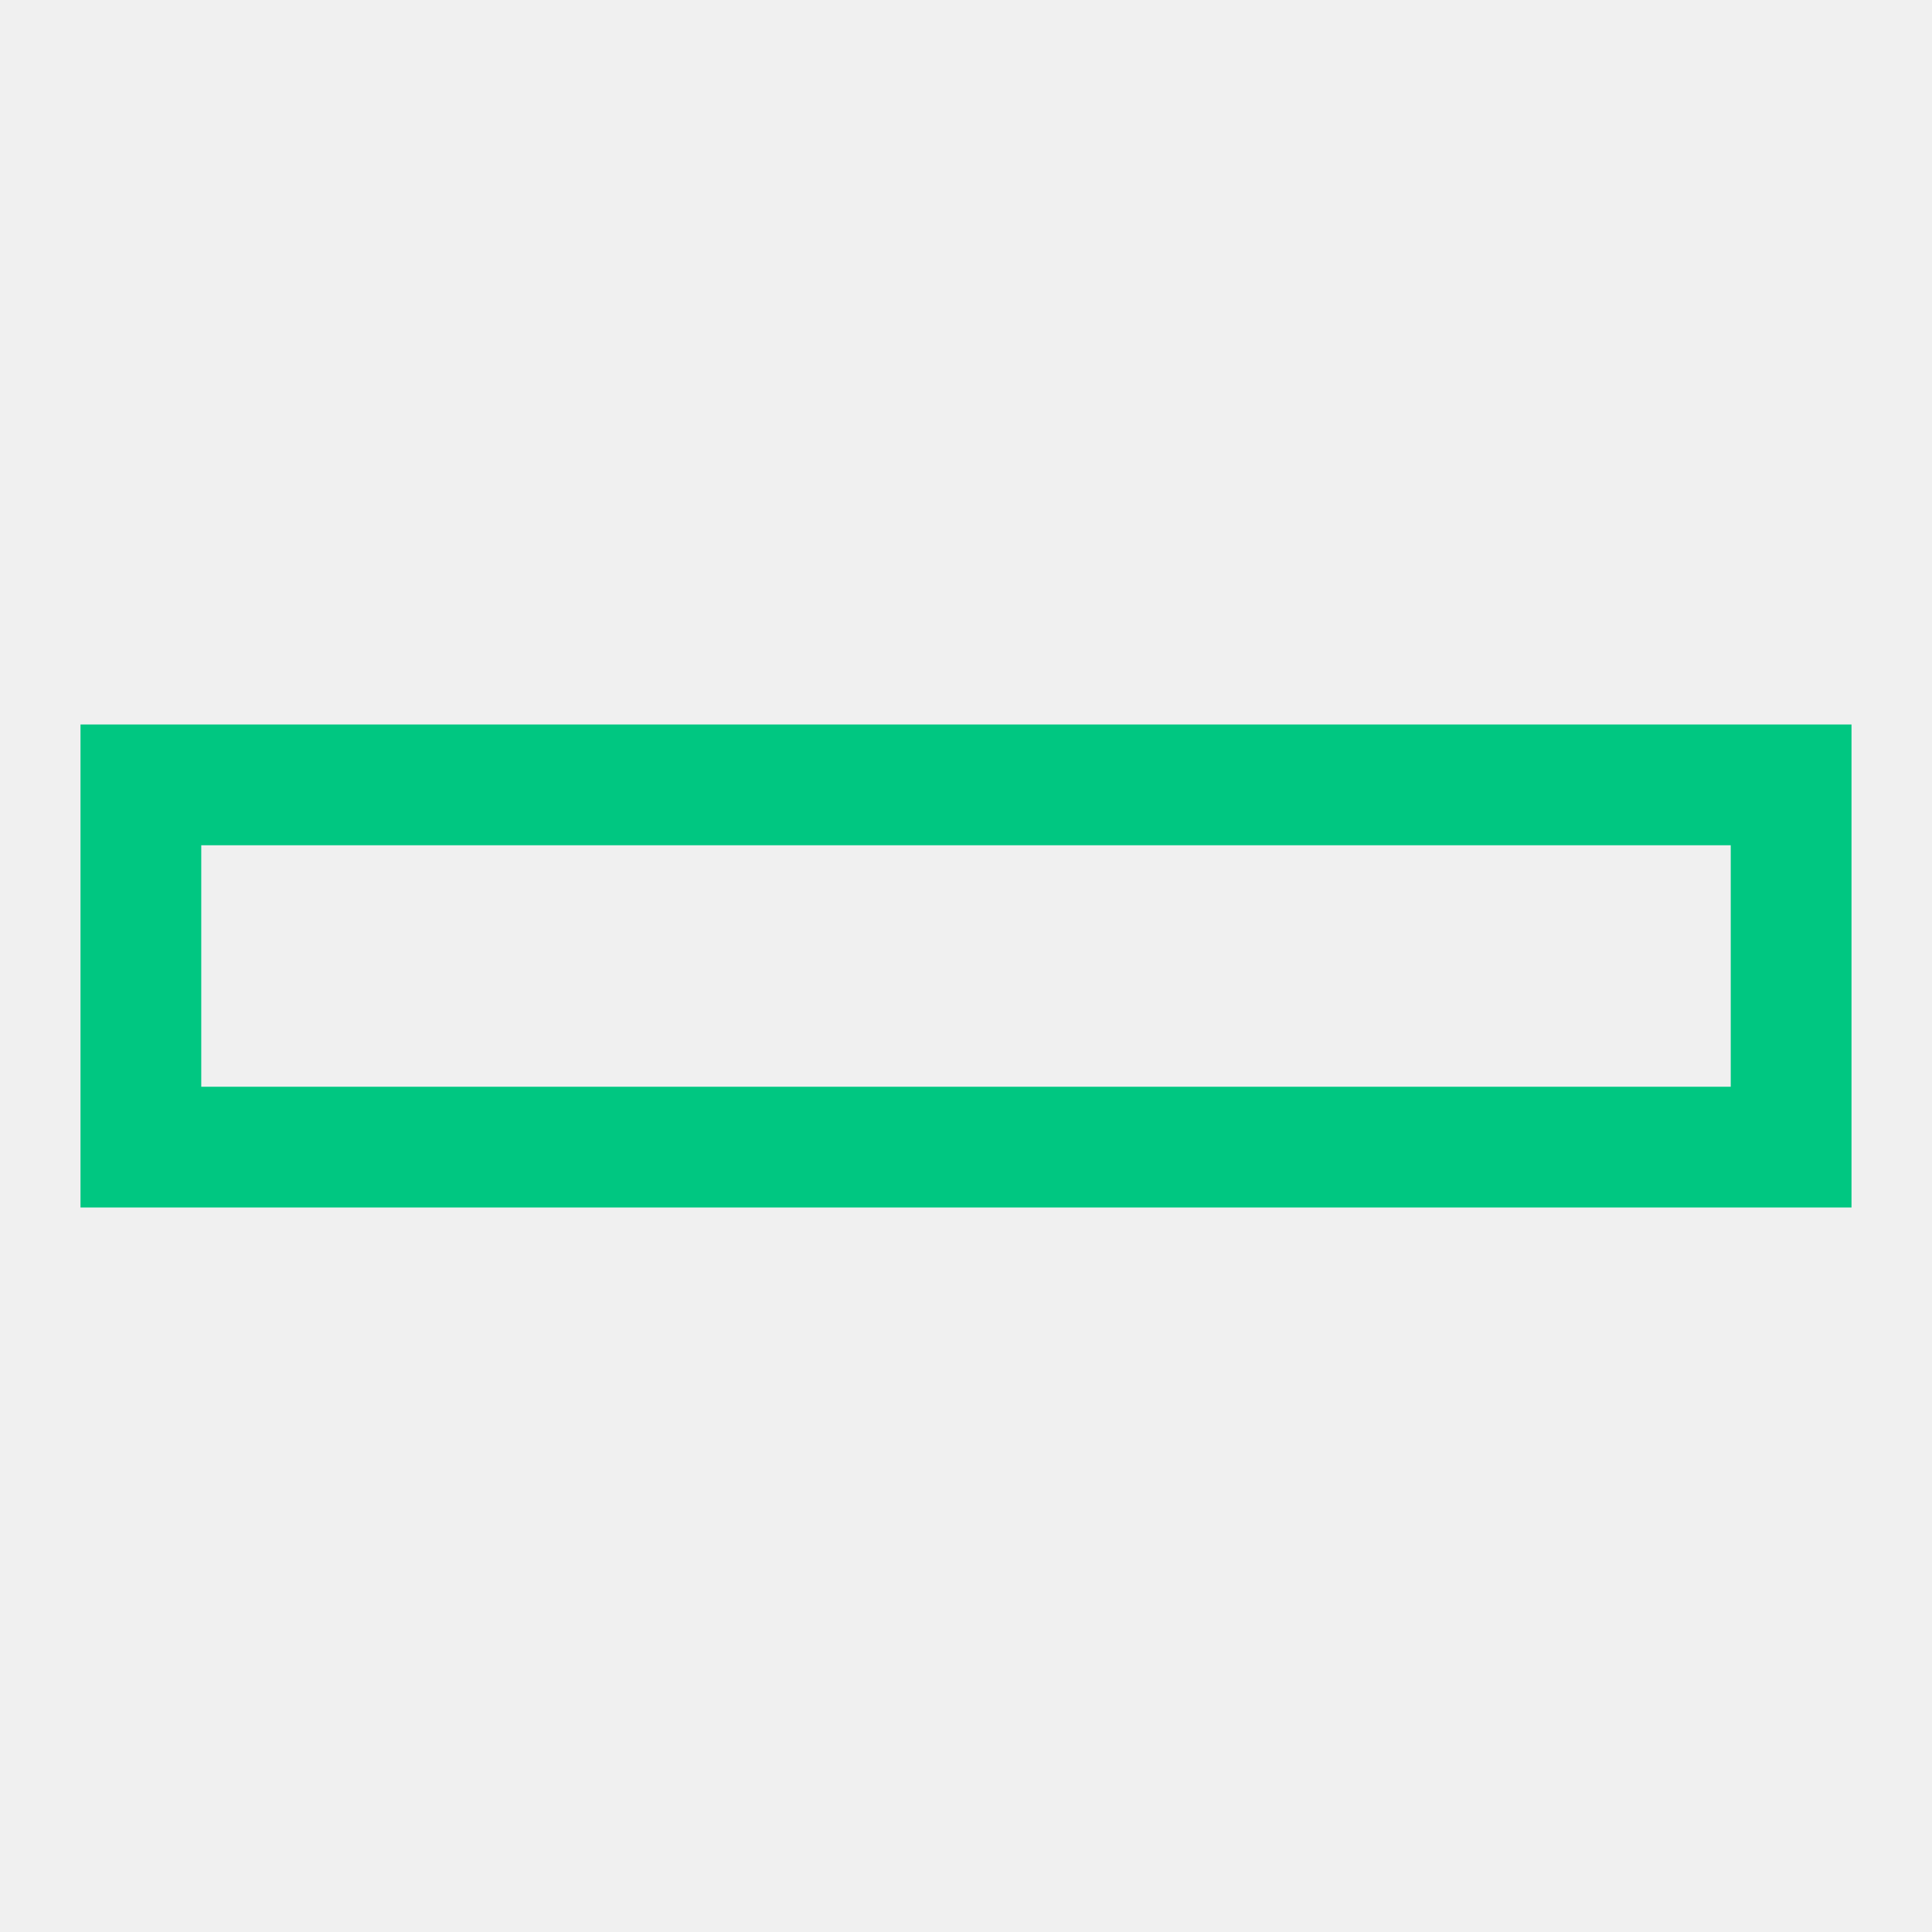
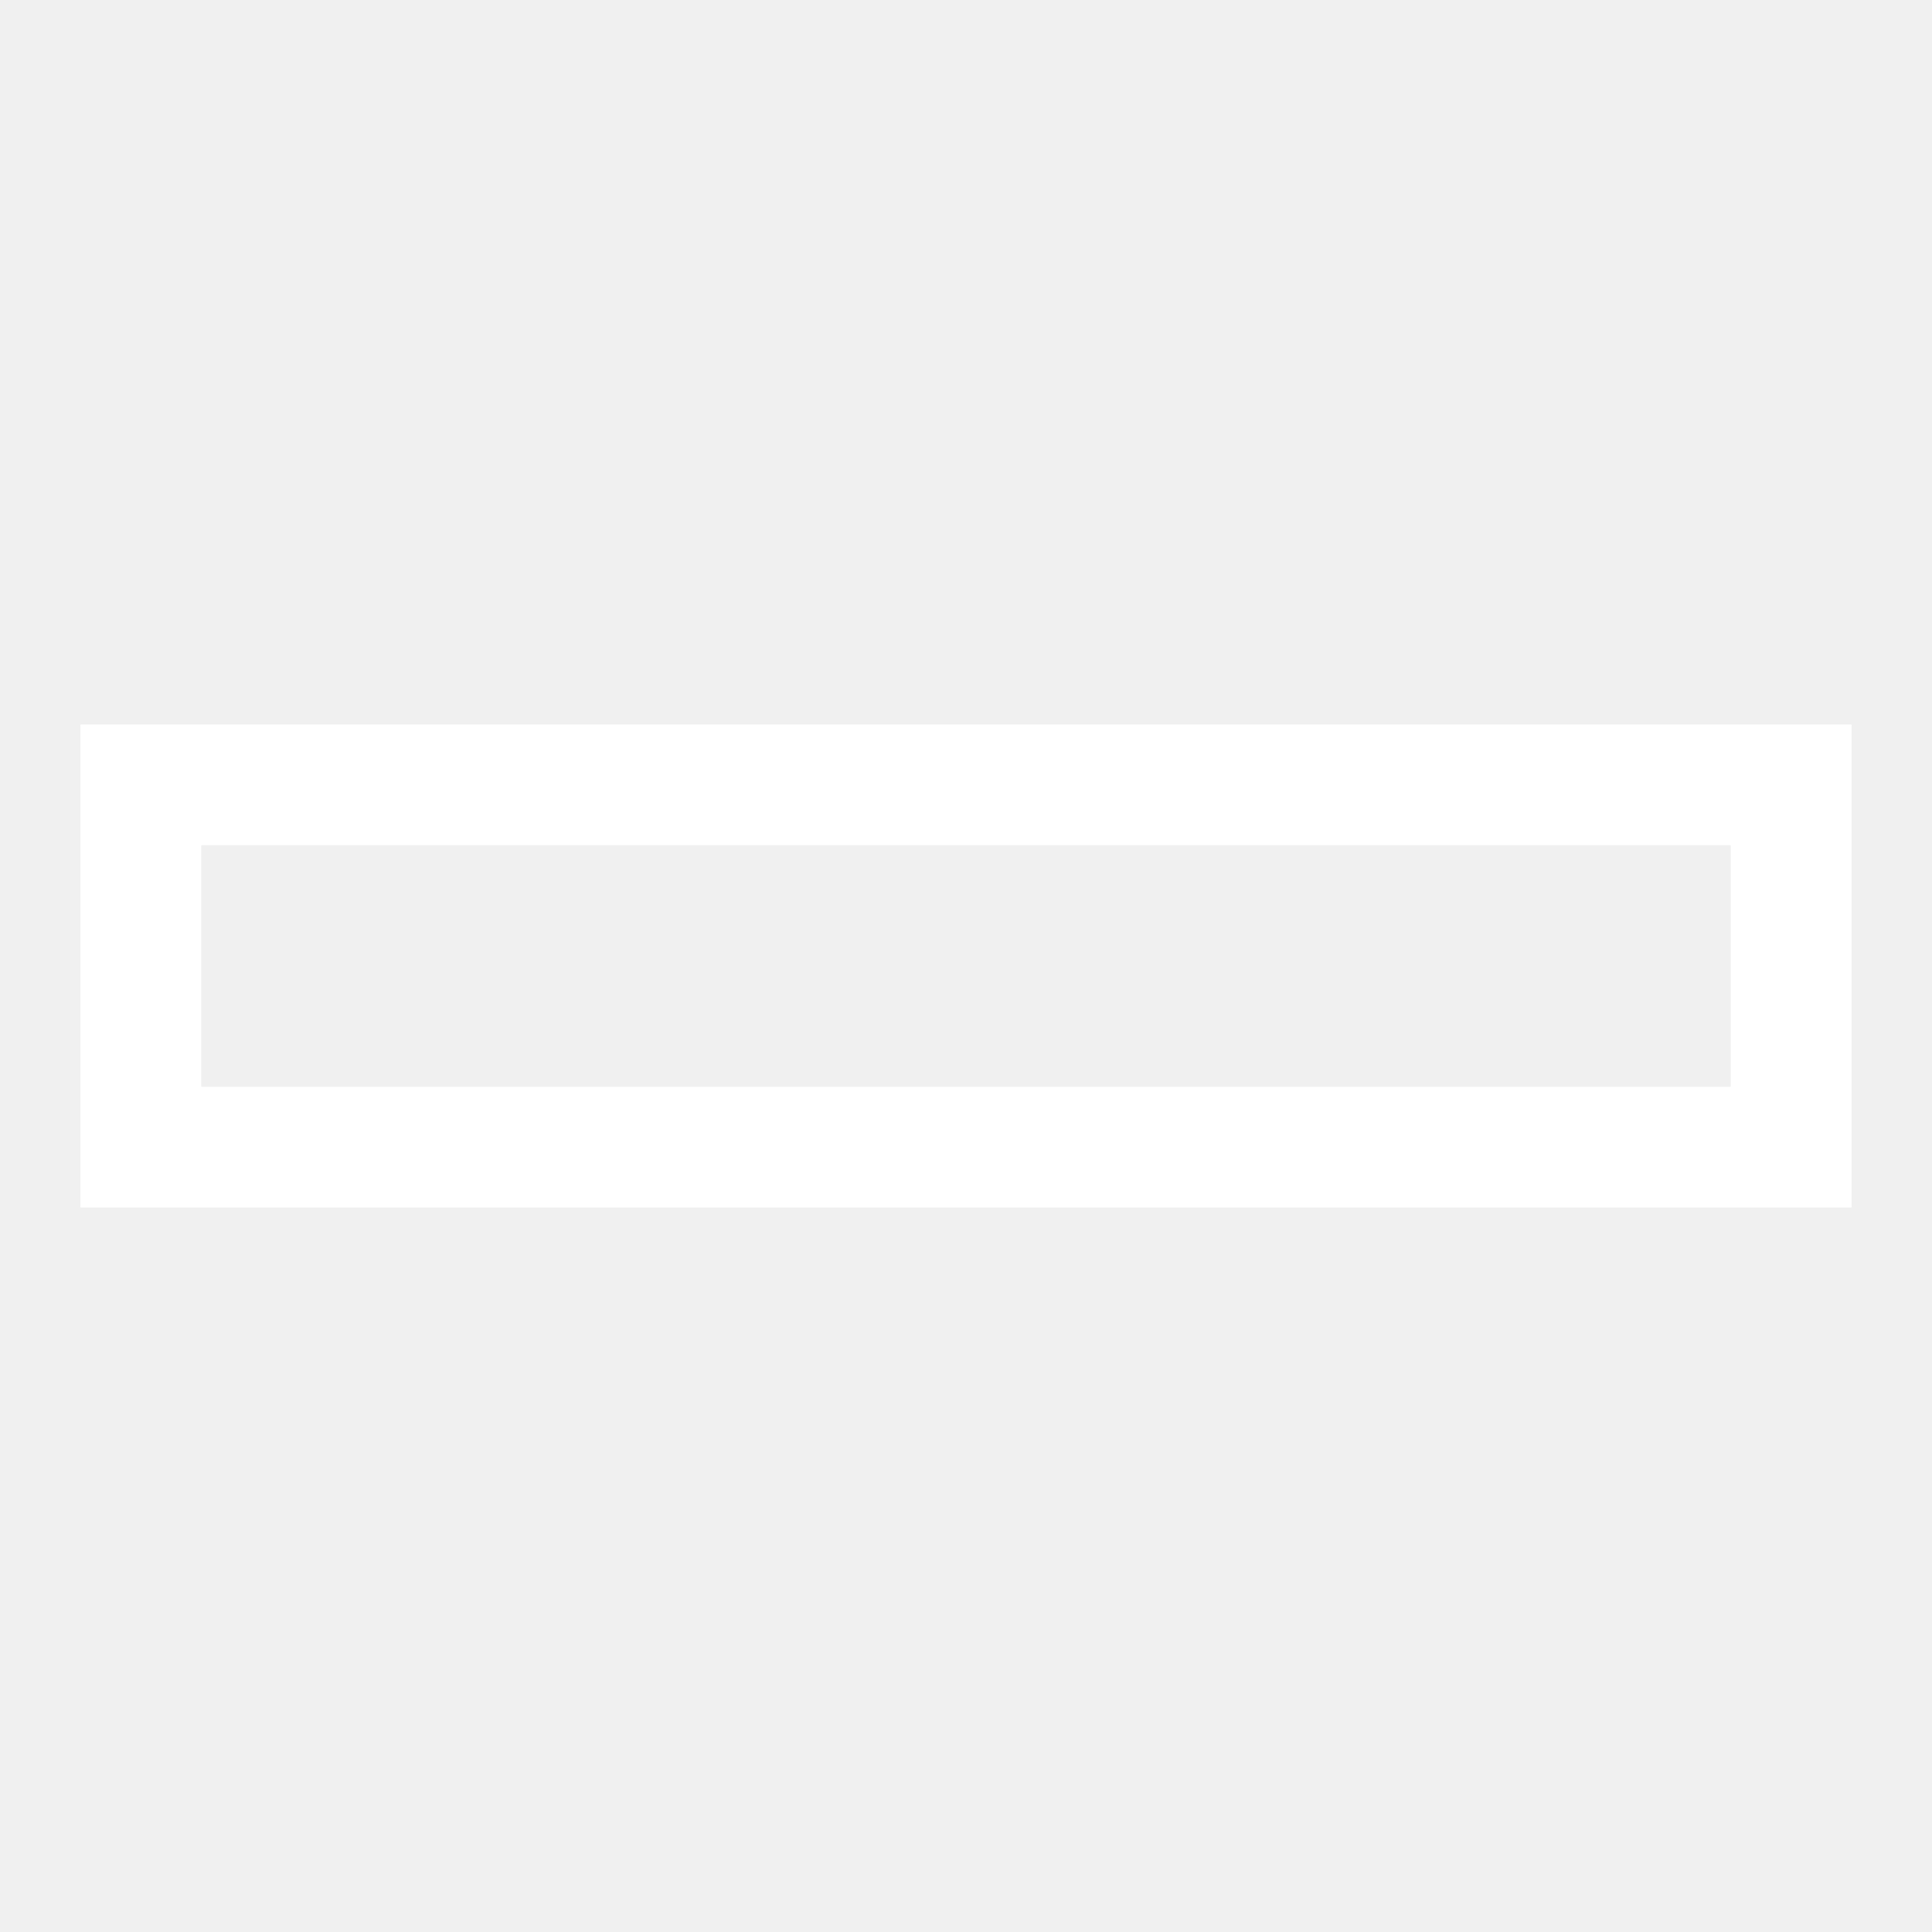
<svg xmlns="http://www.w3.org/2000/svg" width="800px" height="800px" viewBox="0 -12 48 48" fill="none">
-   <path fill-rule="evenodd" clip-rule="evenodd" d="M2 6H46V18H2V6ZM5 9H43V15H5V9Z" fill="#00C781" />
+   <path fill-rule="evenodd" clip-rule="evenodd" d="M2 6H46V18H2V6ZM5 9H43V15H5V9Z" fill="#ffffff" />
</svg>
